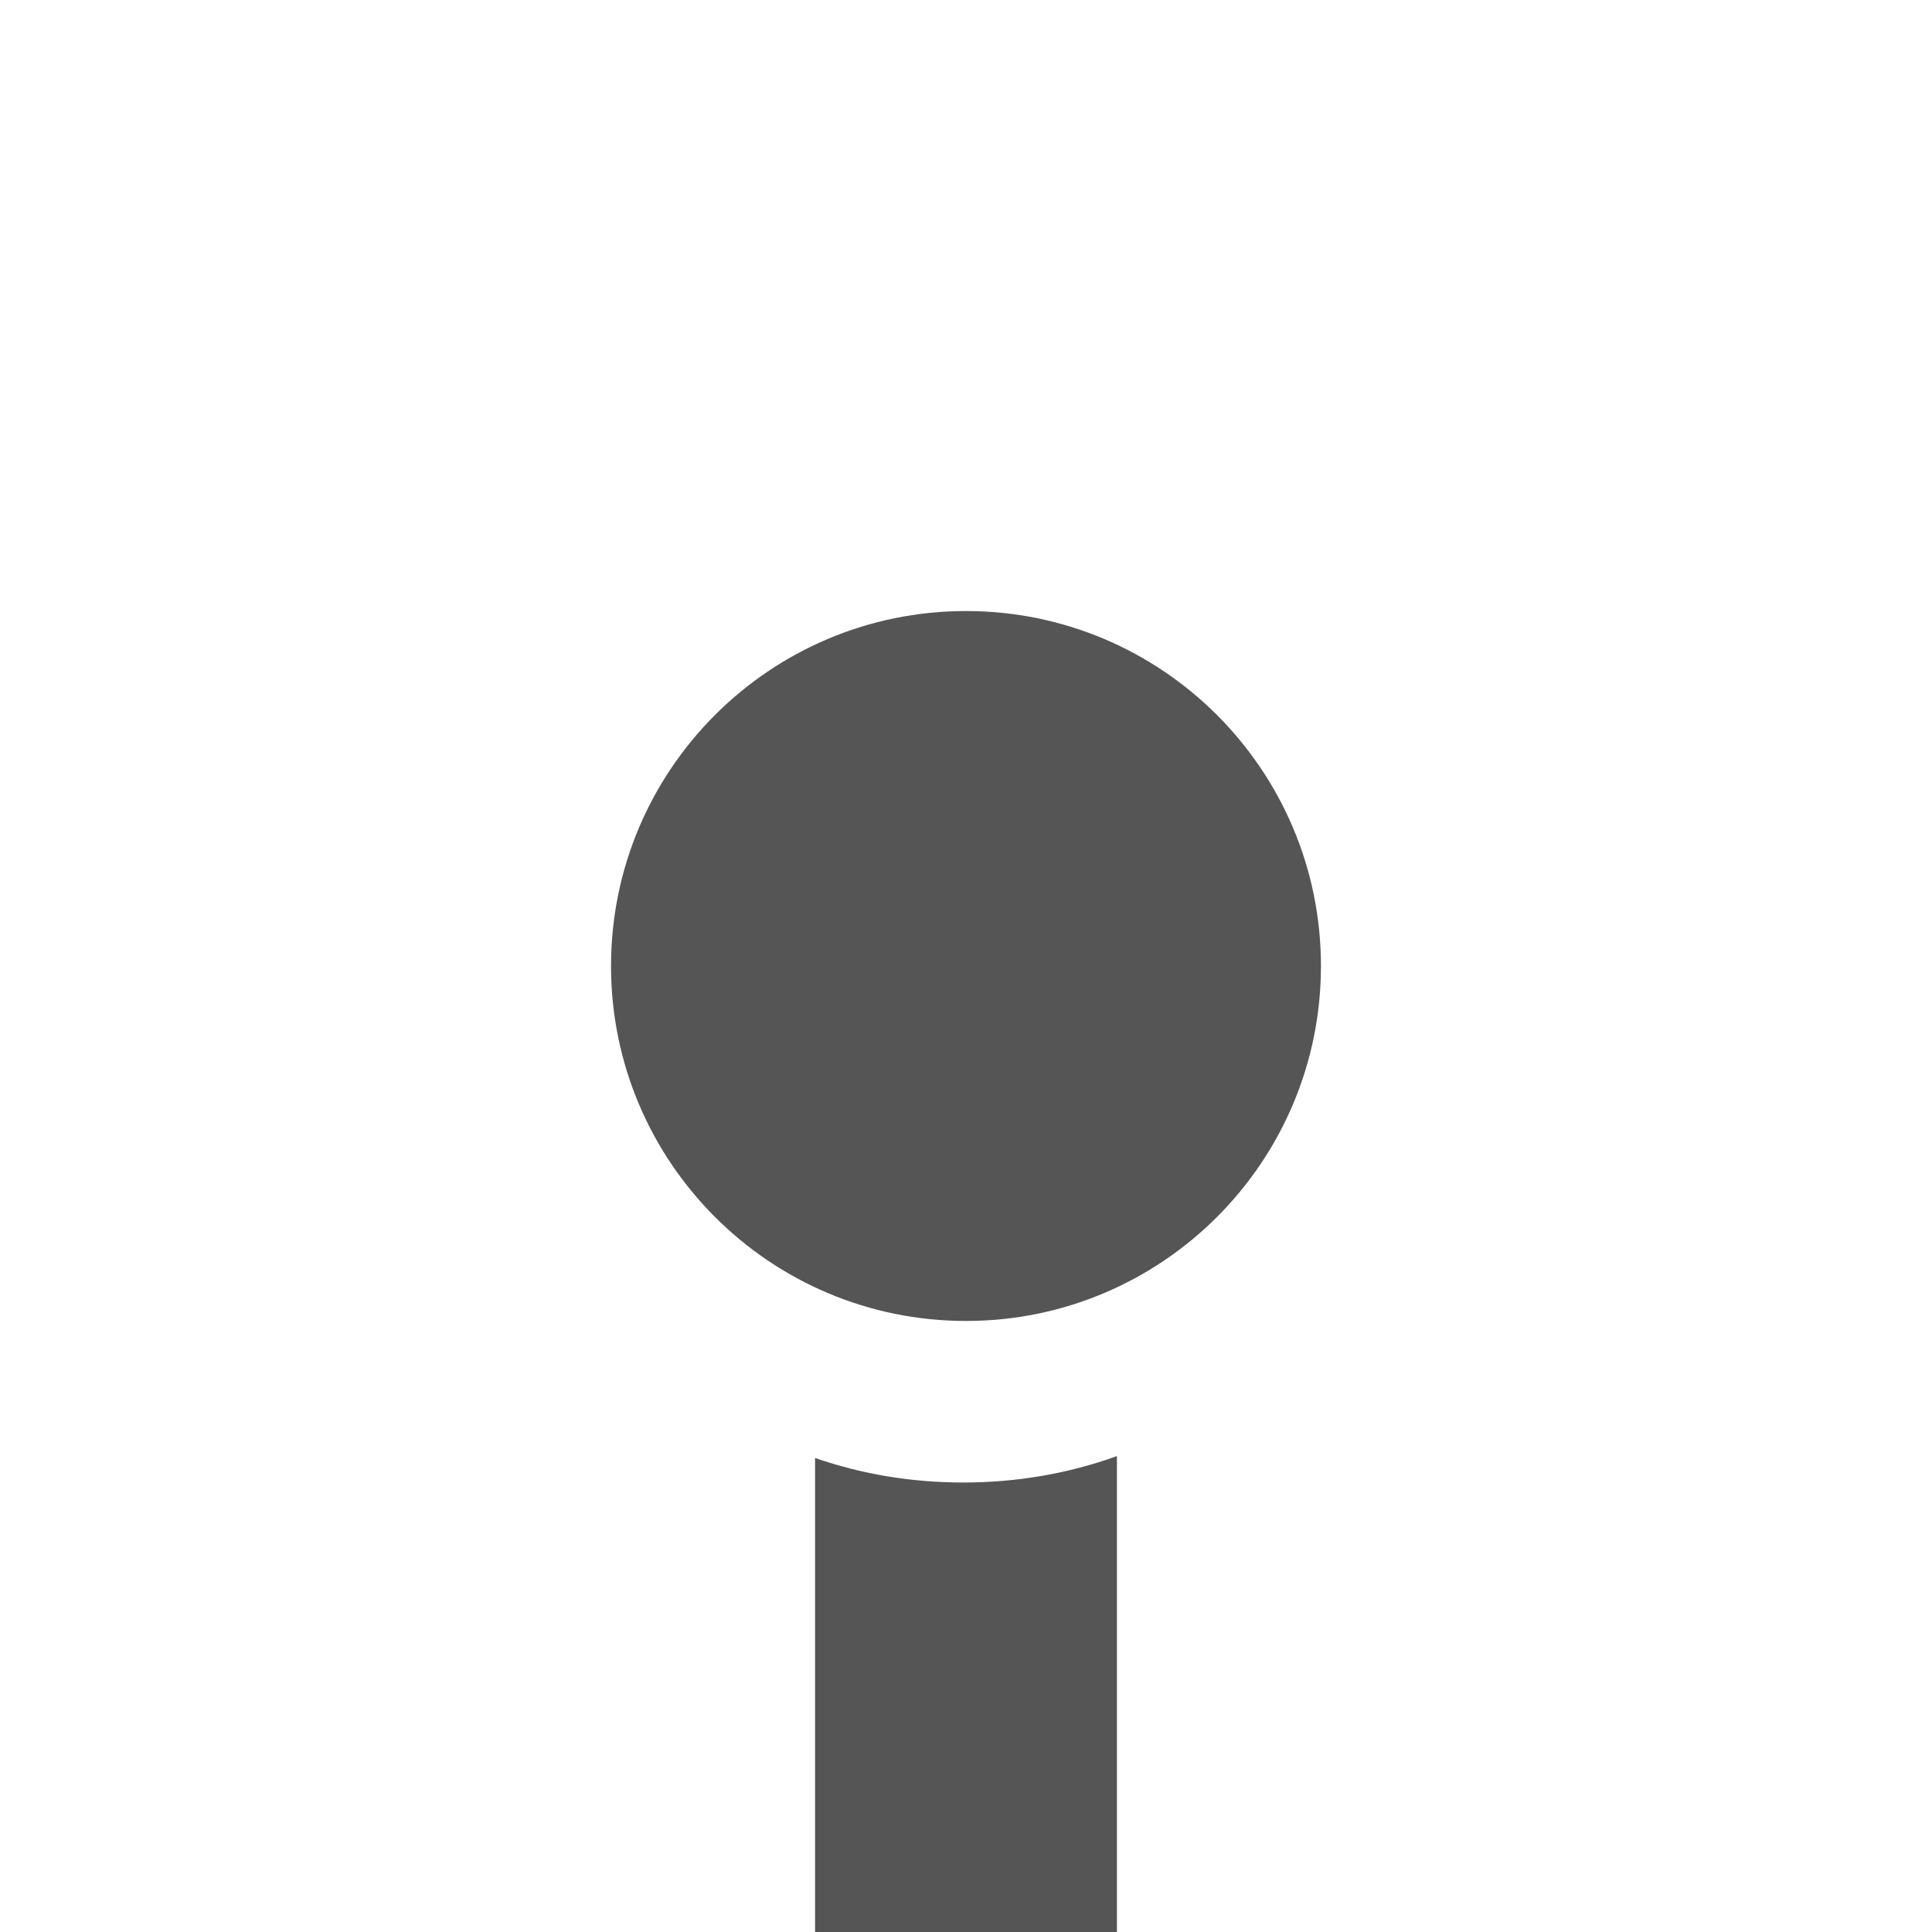
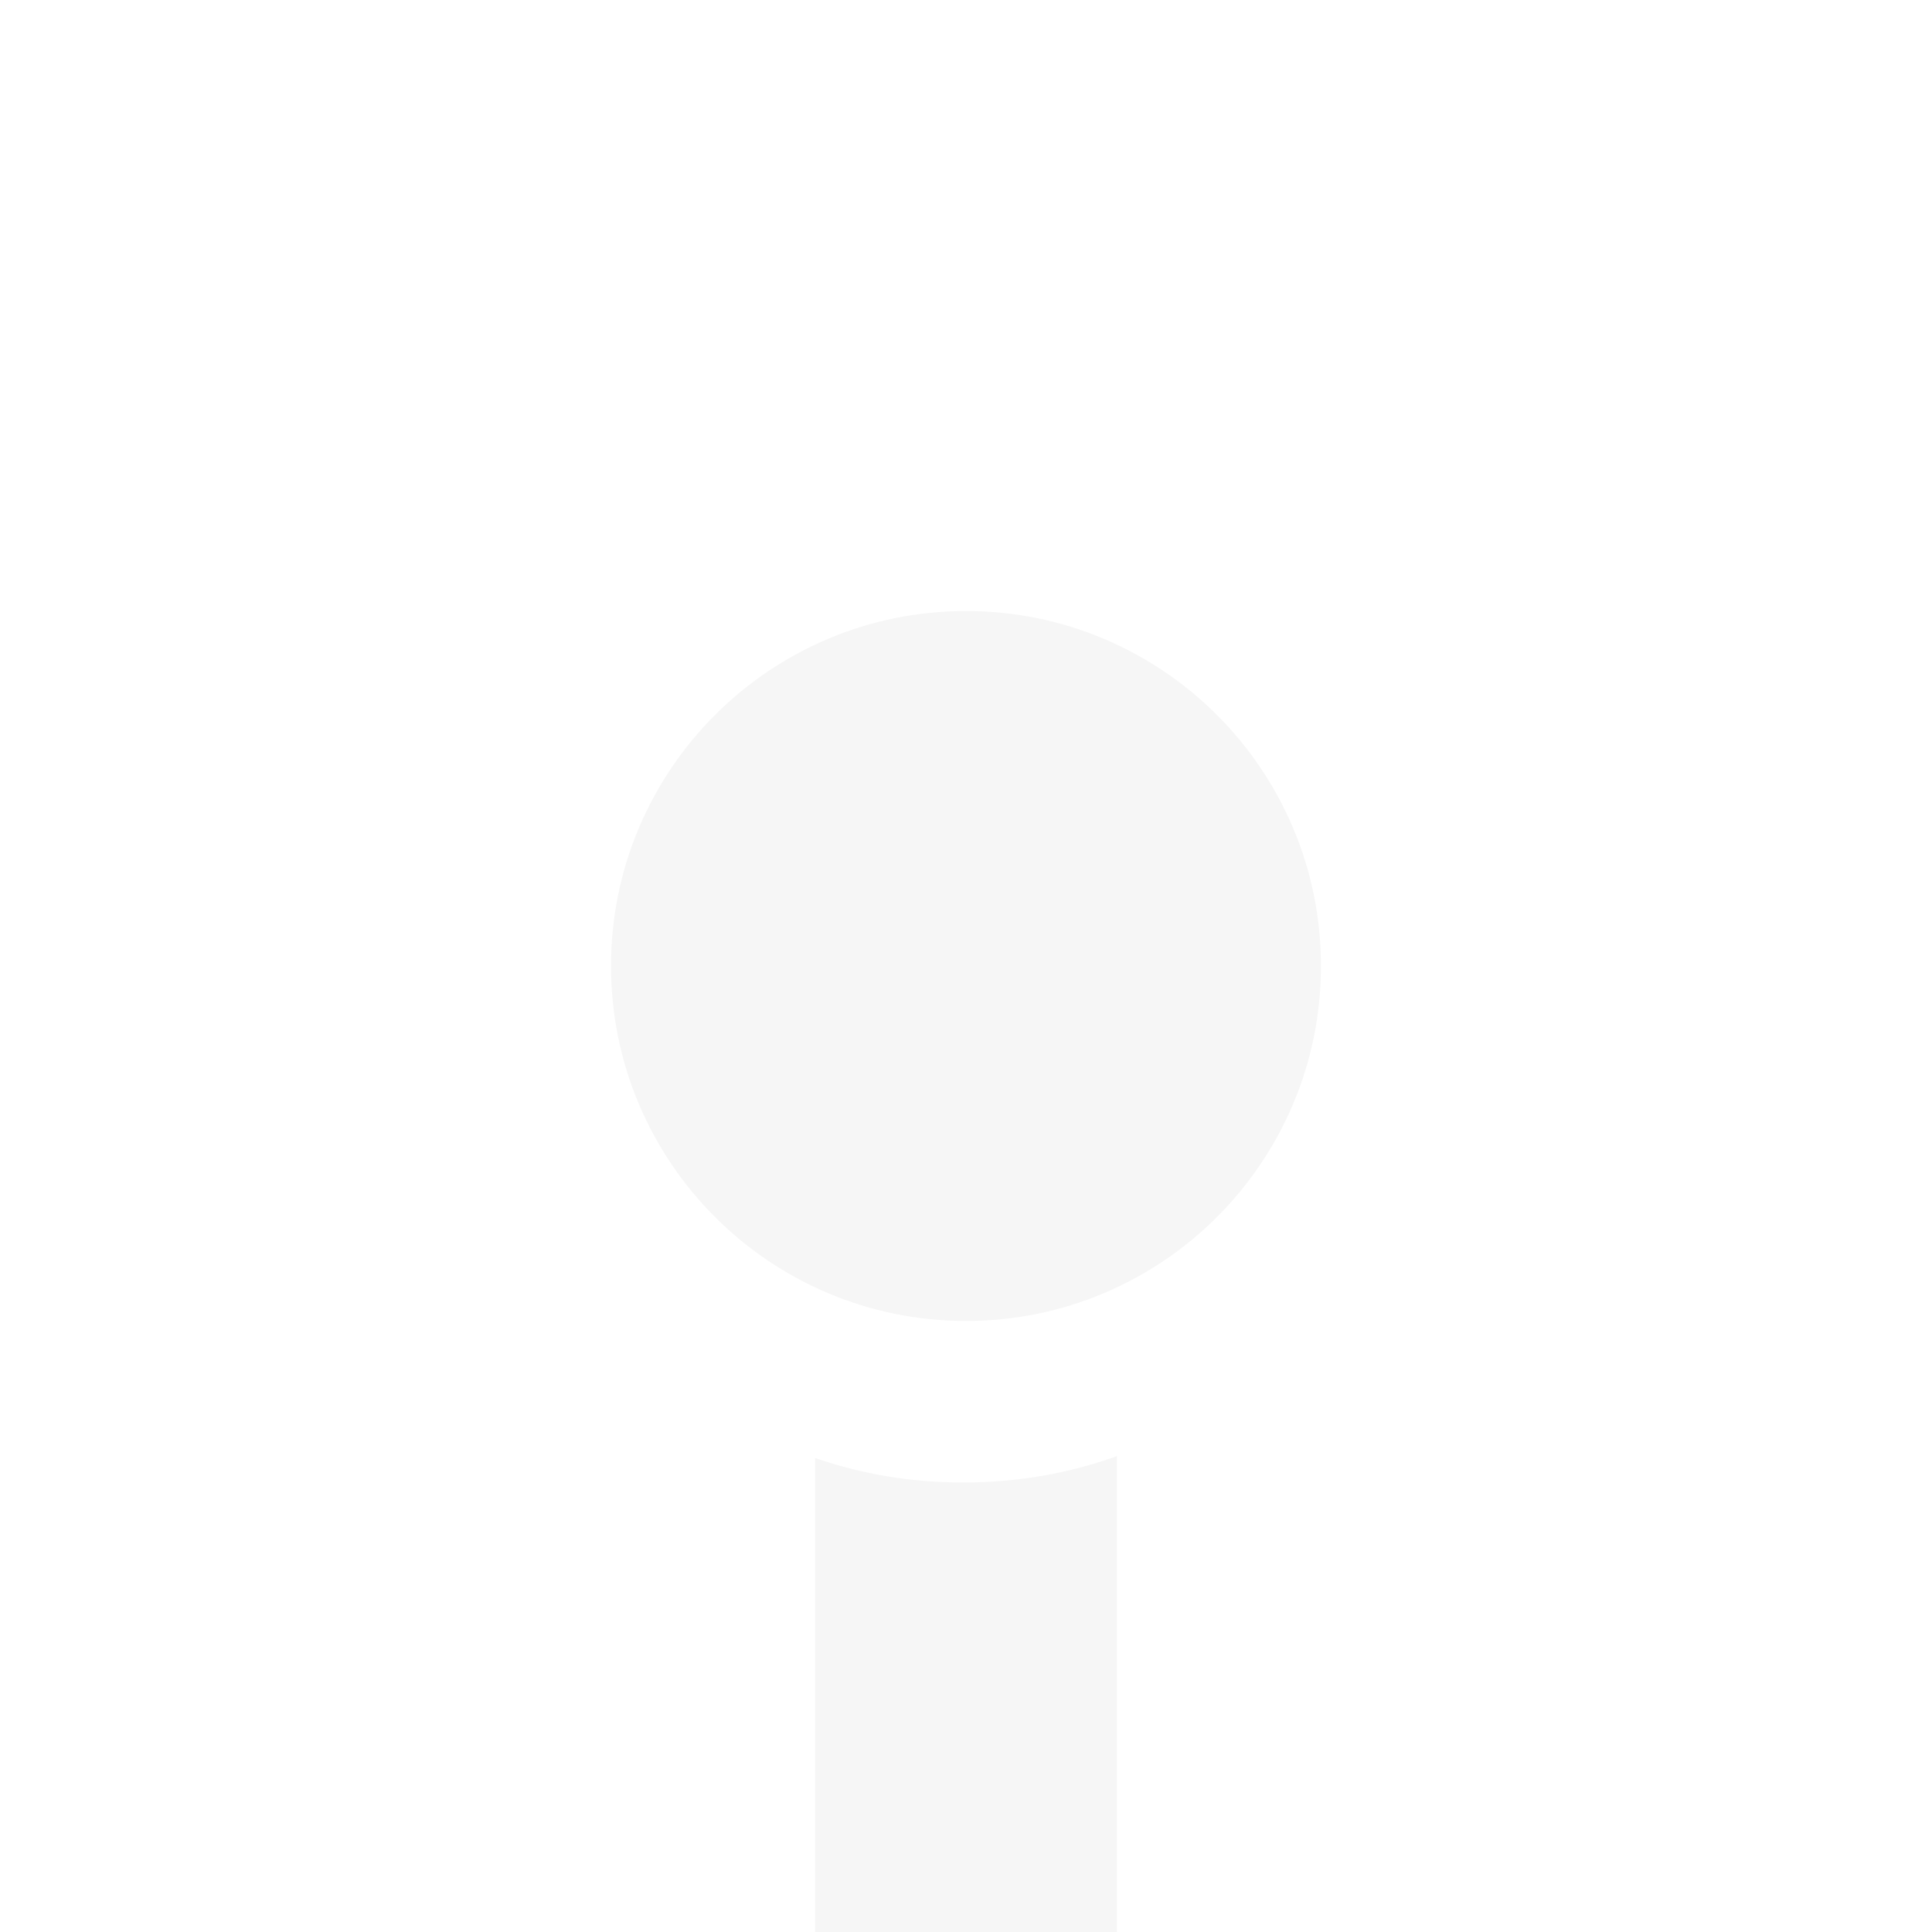
<svg xmlns="http://www.w3.org/2000/svg" width="64" height="64">
  <g>
    <g id="layer1" display="inline">
-       <path id="path2989" d="m43.758,32a11.758,11.758 0 1 1 -23.517,0a11.758,11.758 0 1 1 23.517,0z" fill="#555555" />
+       <path id="path2989" d="m43.758,32a11.758,11.758 0 1 1 -23.517,0a11.758,11.758 0 1 1 23.517,0z" fill="#F6F6F6" />
    </g>
    <g id="g3960" display="inline">
-       <path d="m37,67.829l0,-19.594c-1.594,0.575 -3.301,0.875 -5.094,0.875c-1.722,0 -3.365,-0.279 -4.906,-0.812l0,19.531l10,0z" id="path3962-1" fill-rule="nonzero" fill="#555555" />
+       <path d="m37,67.829l0,-19.594c-1.594,0.575 -3.301,0.875 -5.094,0.875c-1.722,0 -3.365,-0.279 -4.906,-0.812l0,19.531l10,0z" id="path3962-1" fill-rule="nonzero" fill="#F6F6F6" />
    </g>
  </g>
</svg>
